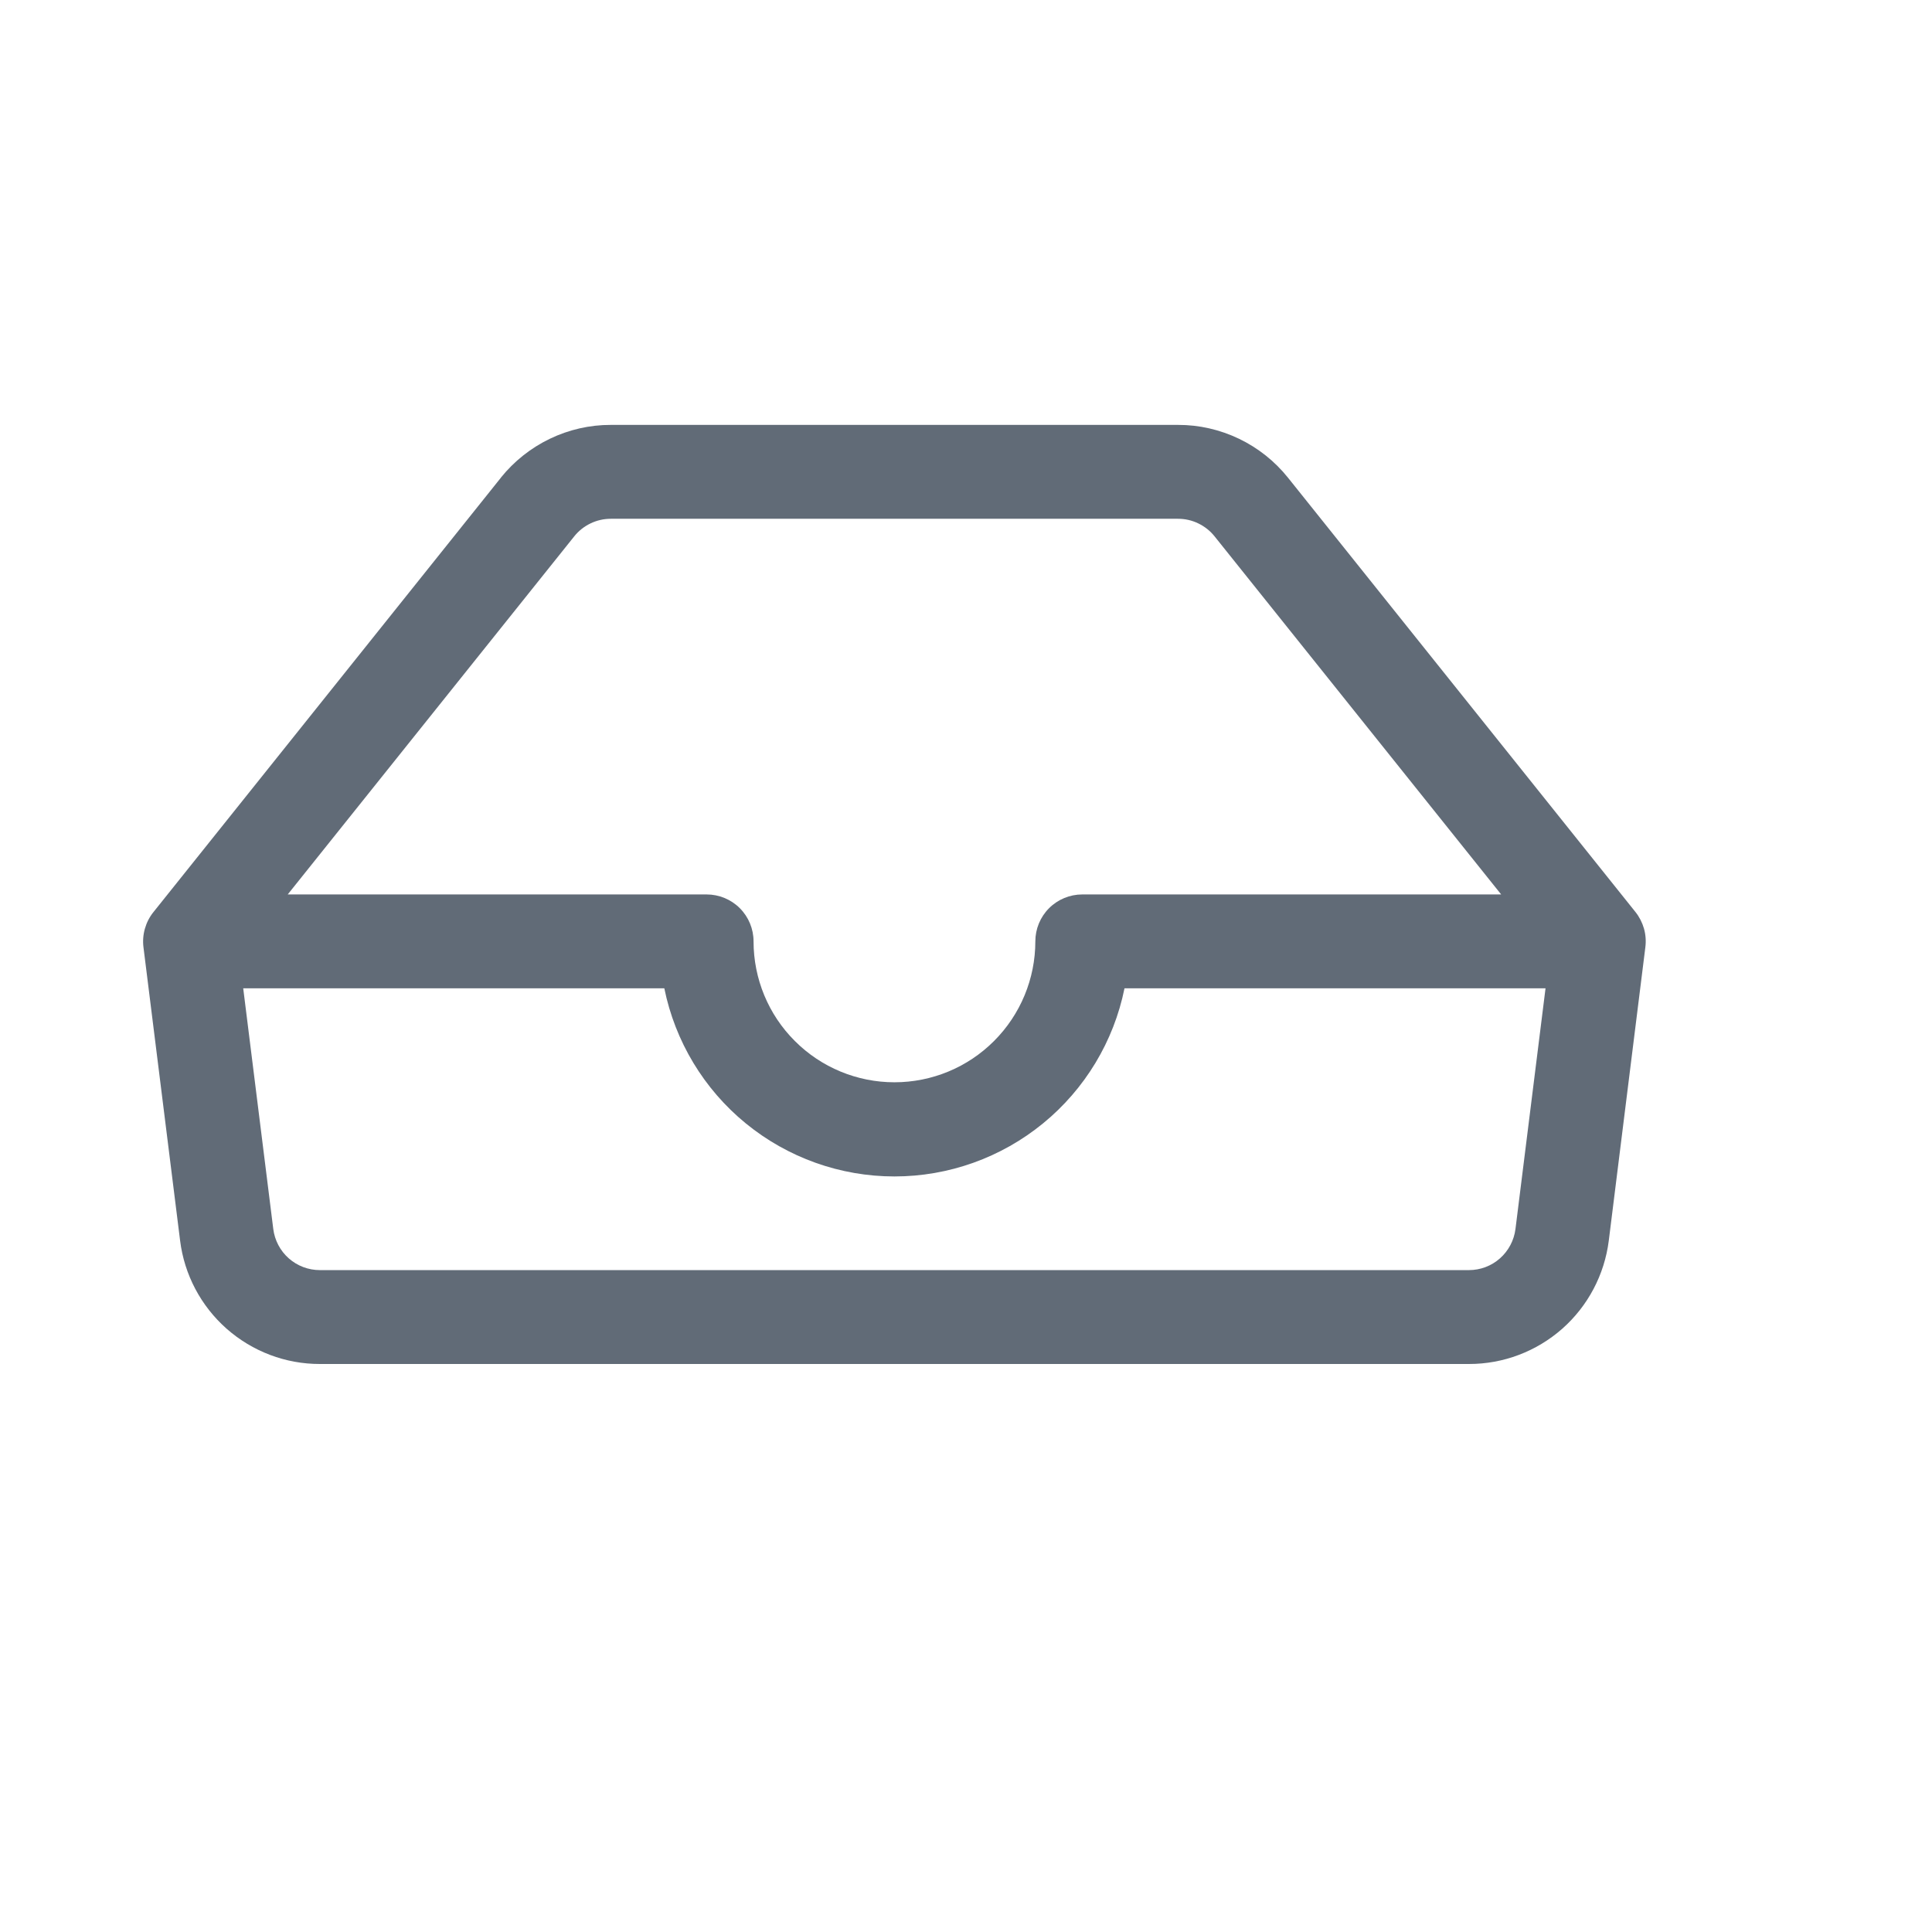
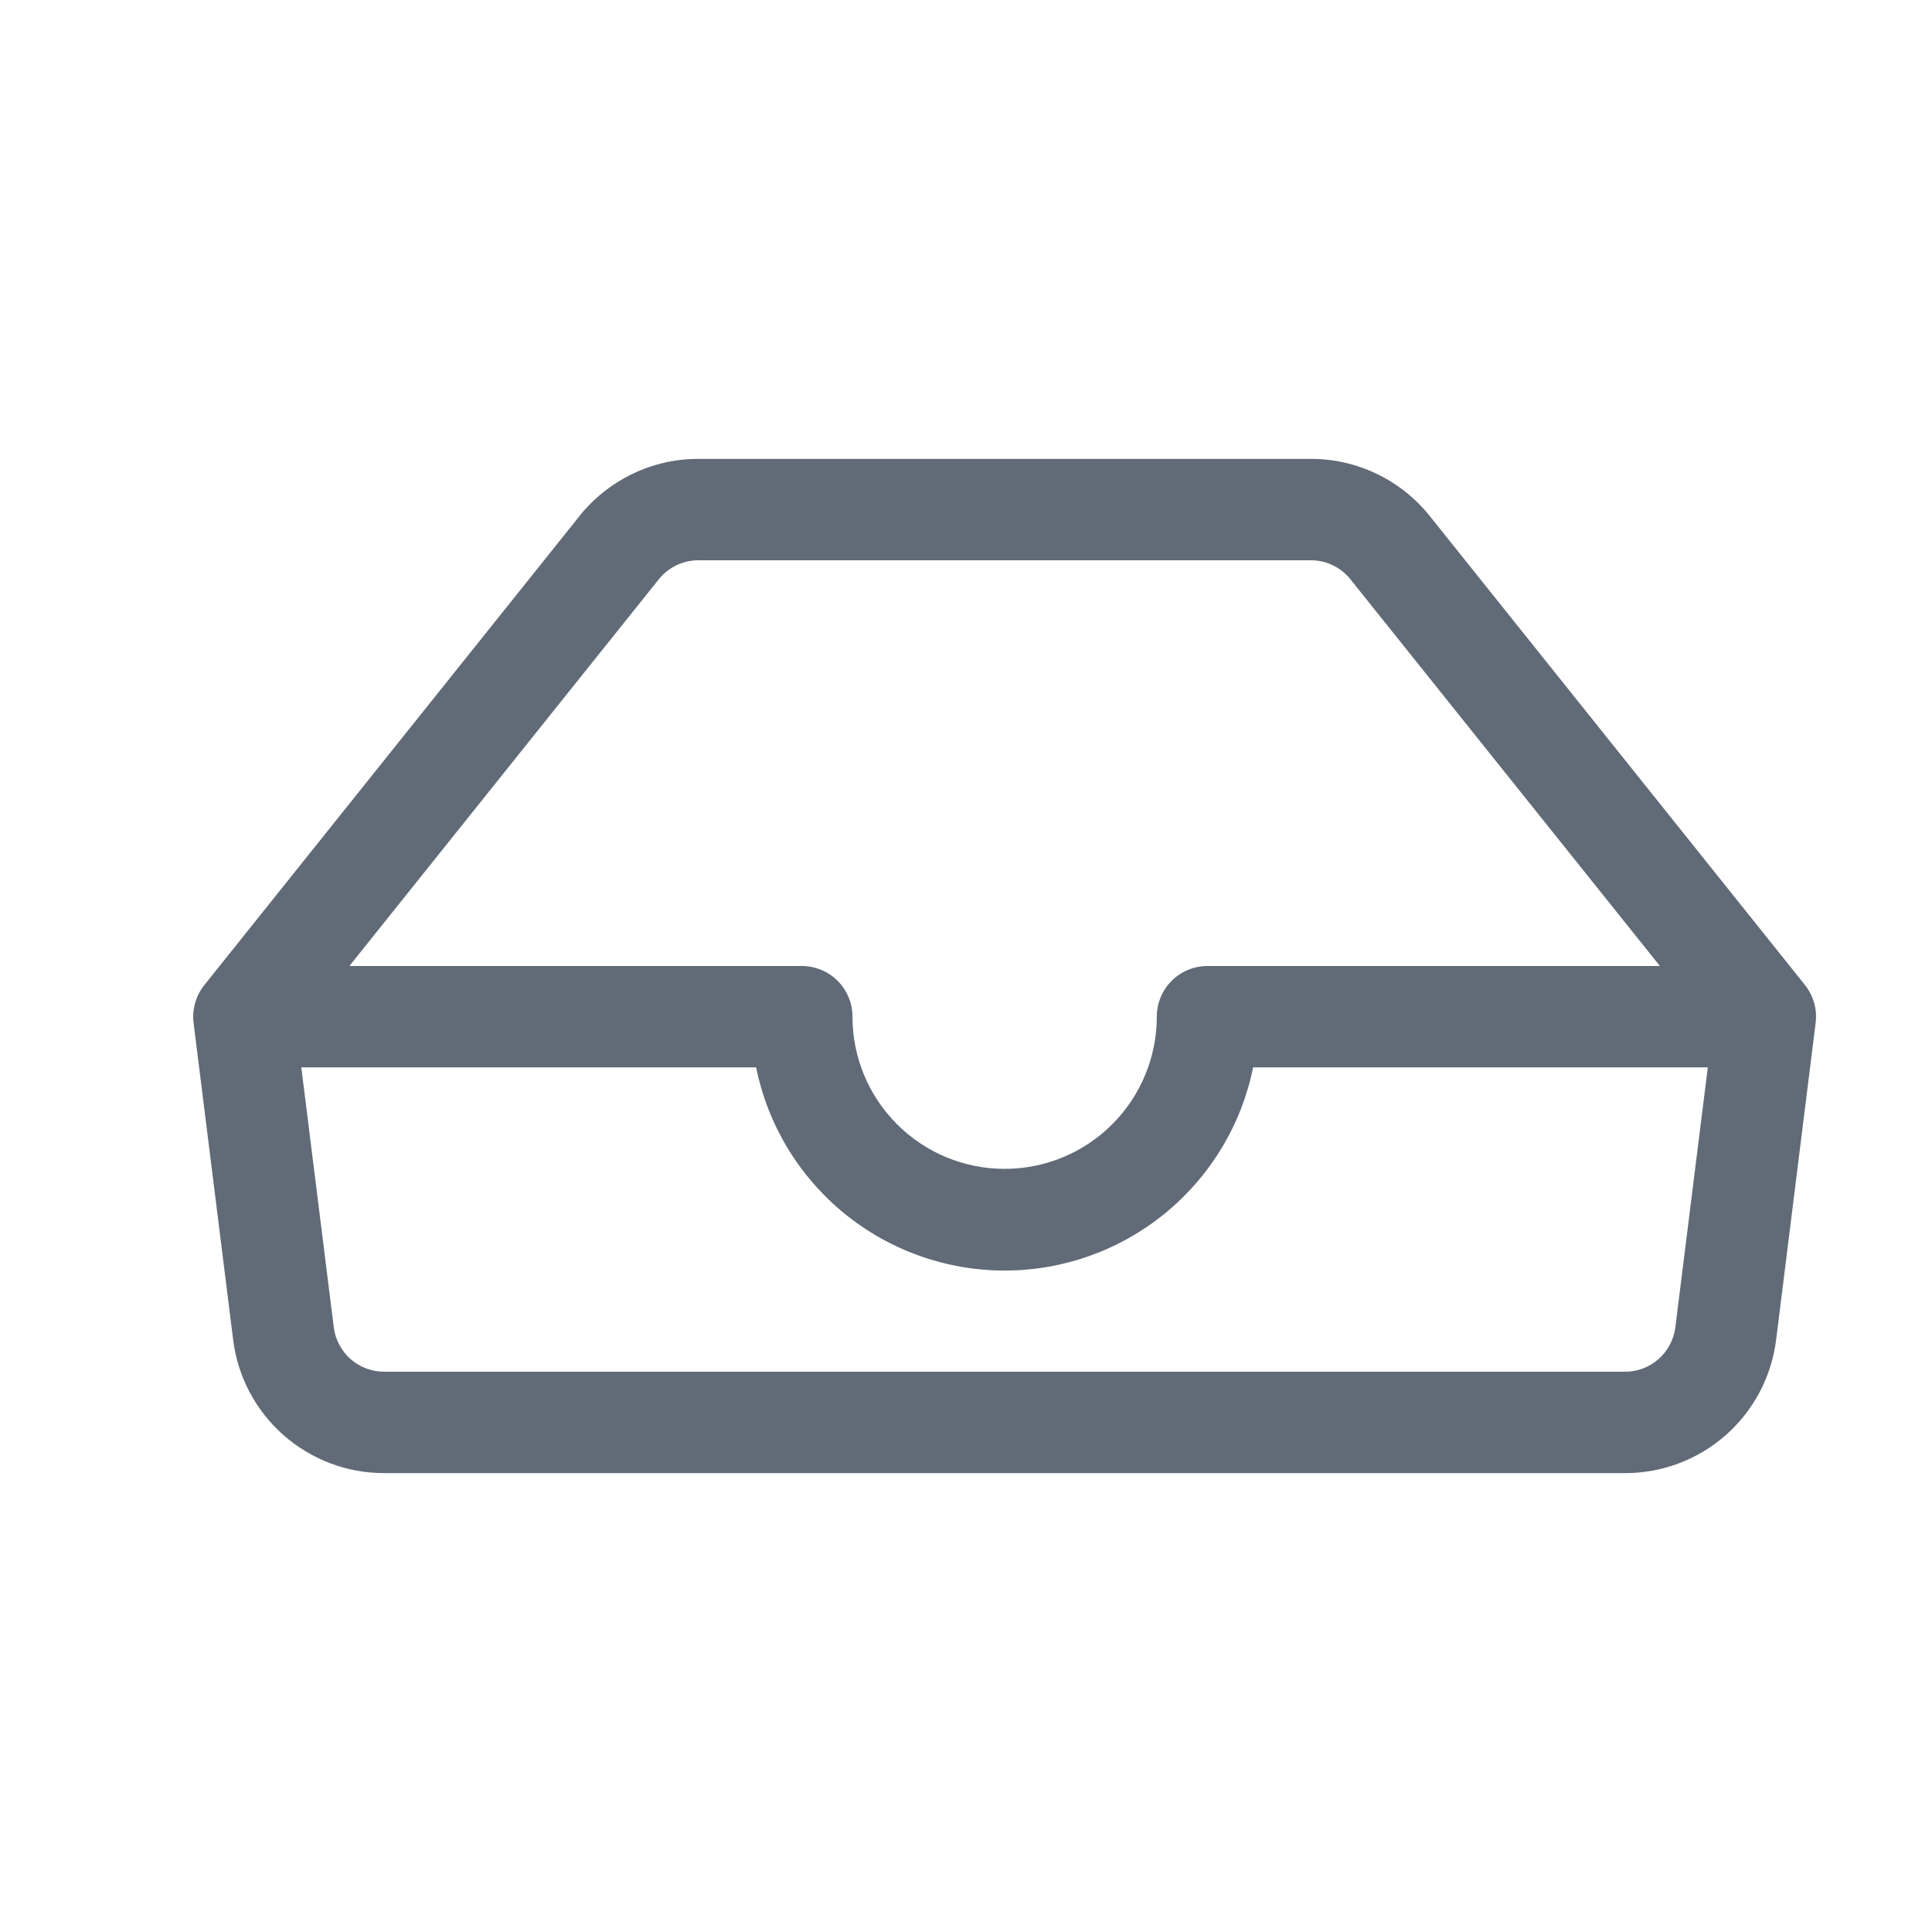
- <svg xmlns="http://www.w3.org/2000/svg" width="27" height="27" viewBox="0 0 27 27" fill="none">
+ <svg xmlns="http://www.w3.org/2000/svg" width="28" height="28" viewBox="0 0 24 25" fill="none">
  <path d="M8.536 7.25C8.438 7.25 8.341 7.272 8.252 7.315C8.163 7.358 8.085 7.42 8.024 7.497L4.021 12.5H9.875C10.049 12.5 10.216 12.569 10.339 12.692C10.462 12.815 10.531 12.982 10.531 13.156C10.531 13.678 10.738 14.179 11.108 14.548C11.477 14.918 11.978 15.125 12.5 15.125C13.022 15.125 13.523 14.918 13.892 14.548C14.261 14.179 14.469 13.678 14.469 13.156C14.469 12.982 14.538 12.815 14.661 12.692C14.784 12.569 14.951 12.5 15.125 12.5H20.979L16.975 7.497C16.914 7.42 16.836 7.358 16.747 7.315C16.659 7.272 16.562 7.25 16.463 7.25H8.536ZM21.601 13.812H15.715C15.565 14.554 15.162 15.221 14.576 15.7C13.99 16.179 13.257 16.441 12.5 16.441C11.743 16.441 11.009 16.179 10.423 15.7C9.837 15.221 9.435 14.554 9.284 13.812H3.399L3.819 17.175C3.839 17.334 3.916 17.48 4.036 17.586C4.156 17.692 4.311 17.75 4.471 17.75H20.528C20.688 17.75 20.843 17.692 20.962 17.586C21.082 17.48 21.159 17.334 21.179 17.175L21.599 13.812H21.601ZM6.999 6.676C7.184 6.446 7.418 6.26 7.684 6.132C7.95 6.004 8.242 5.937 8.537 5.938H16.462C16.758 5.937 17.049 6.004 17.316 6.132C17.582 6.26 17.816 6.446 18 6.676L22.857 12.747C22.911 12.815 22.951 12.894 22.975 12.978C22.999 13.063 23.005 13.151 22.994 13.238L22.483 17.338C22.423 17.814 22.192 18.252 21.832 18.57C21.472 18.887 21.008 19.063 20.528 19.062H4.471C3.991 19.063 3.528 18.887 3.168 18.57C2.808 18.252 2.576 17.814 2.517 17.338L2.005 13.238C1.994 13.151 2.001 13.062 2.025 12.978C2.049 12.894 2.089 12.815 2.144 12.747L7 6.676H6.999Z" fill="#616B77" />
</svg>
